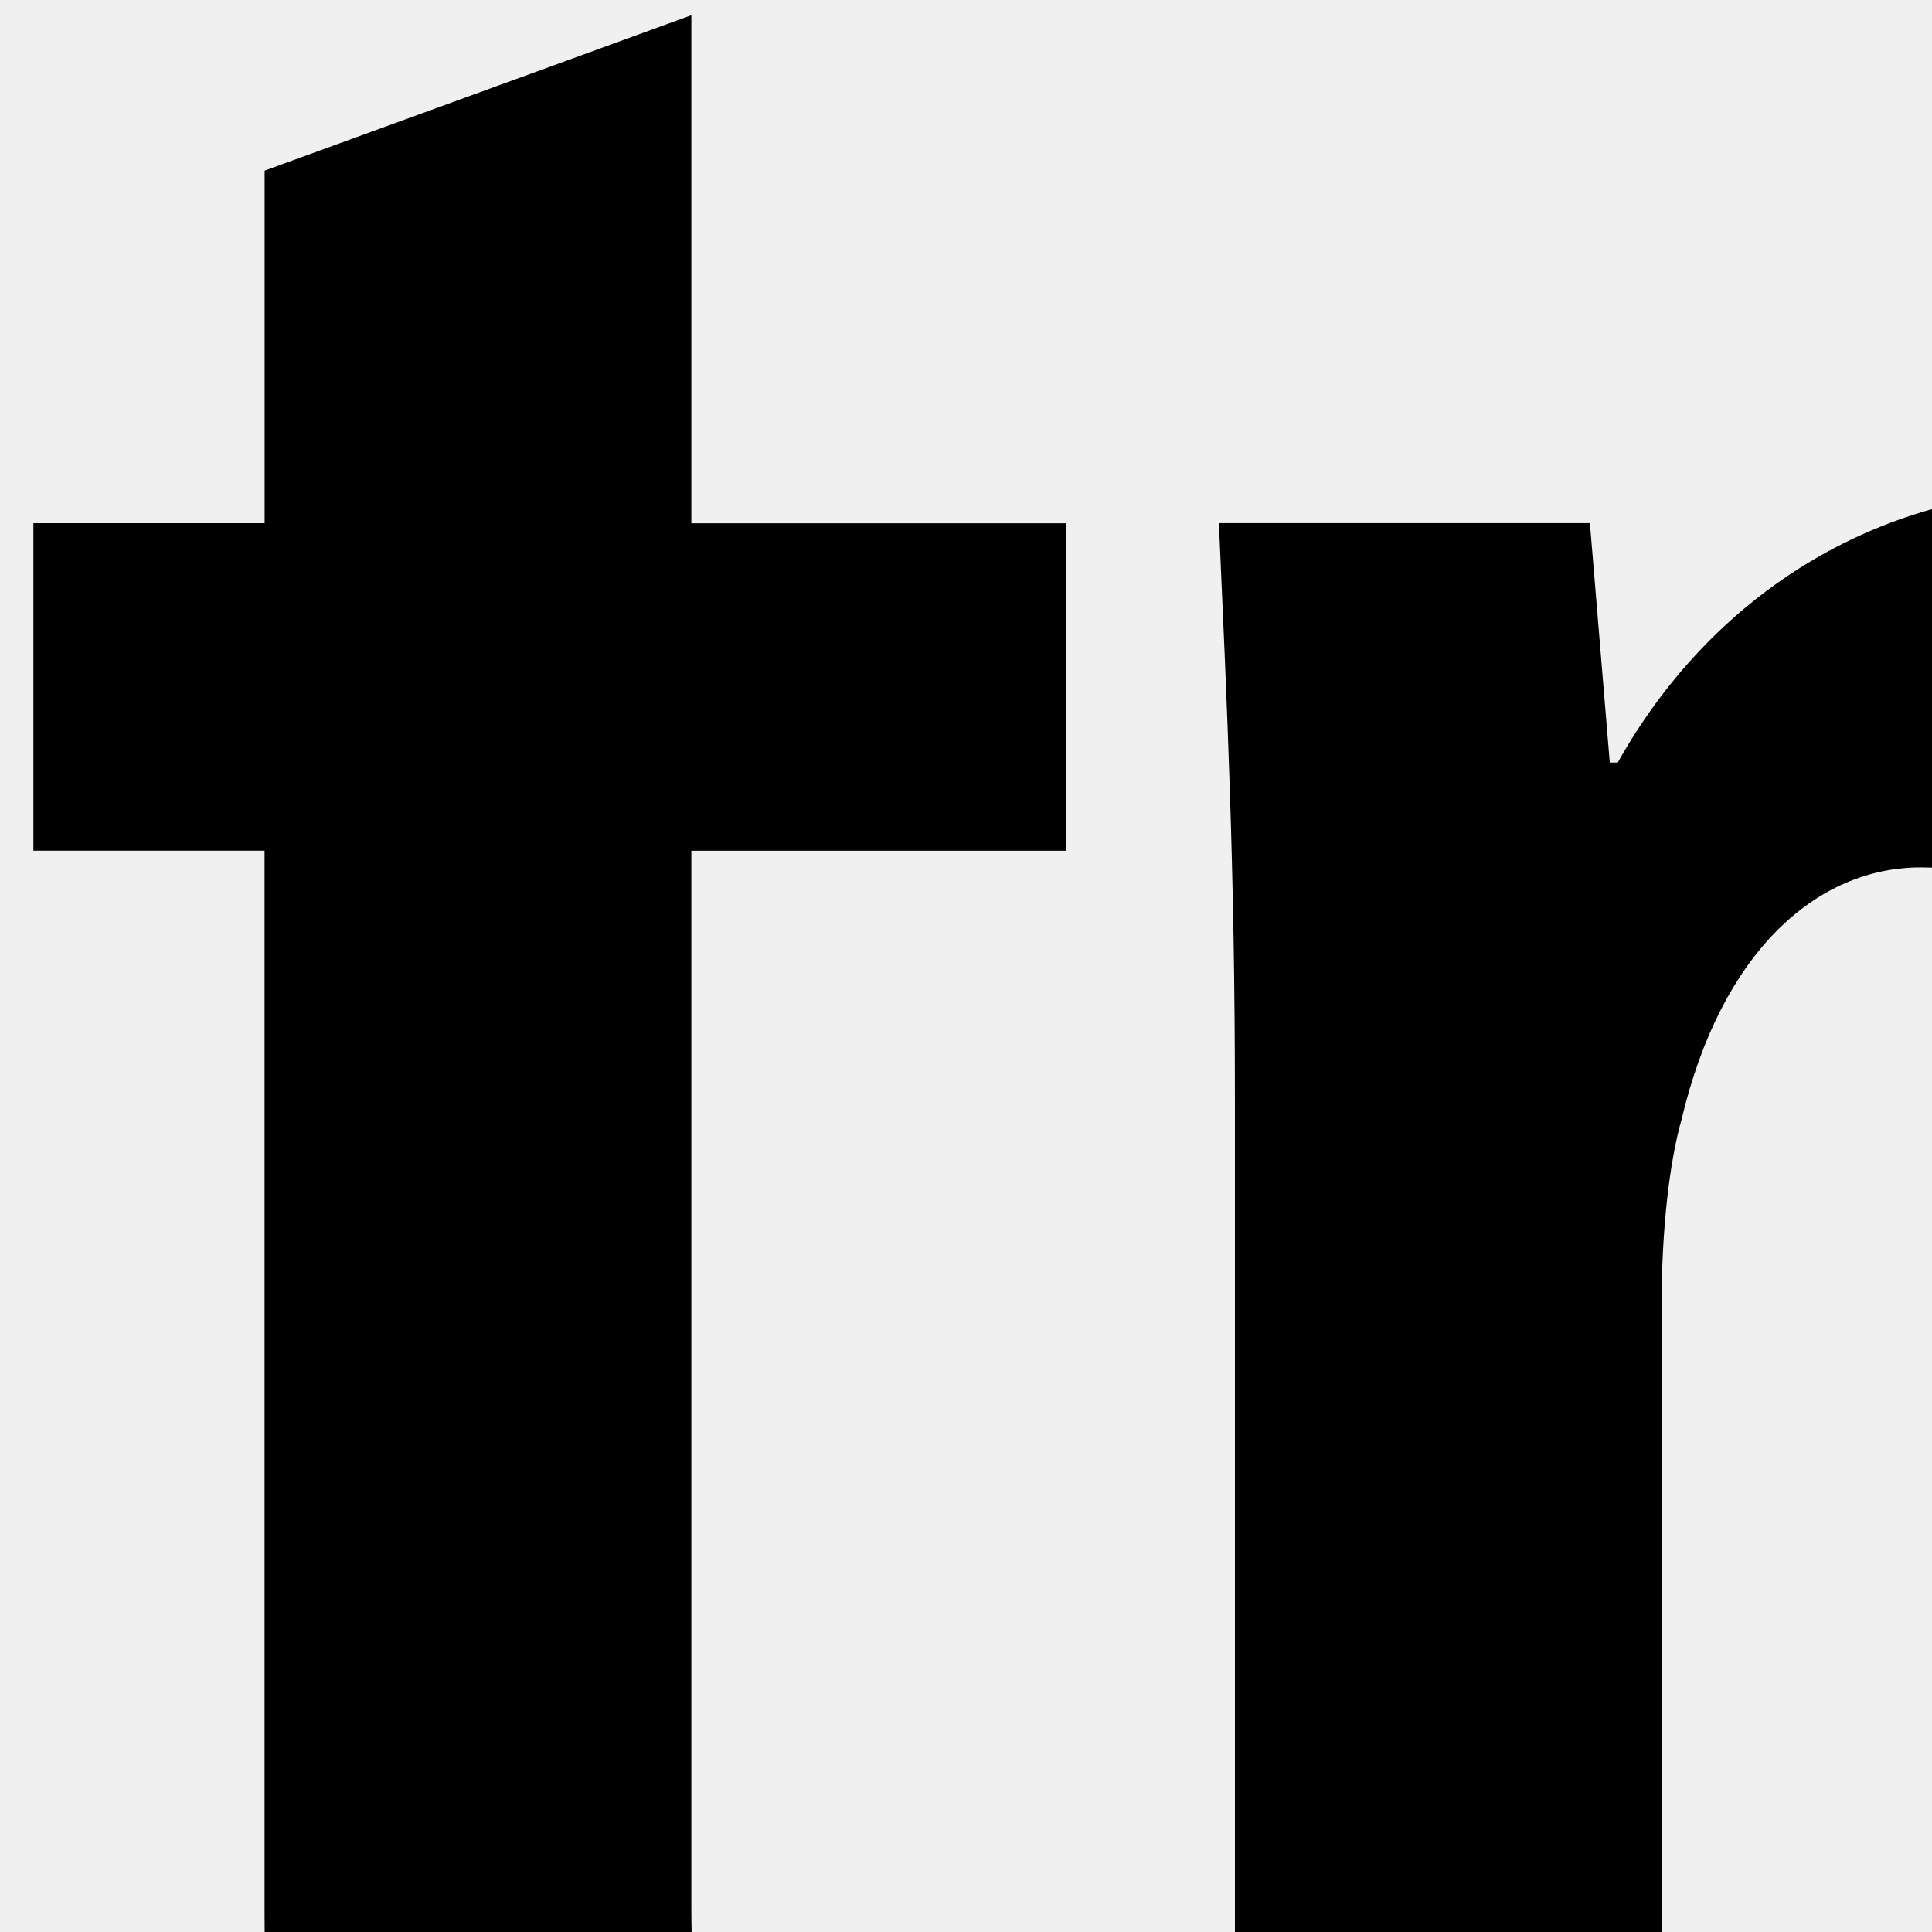
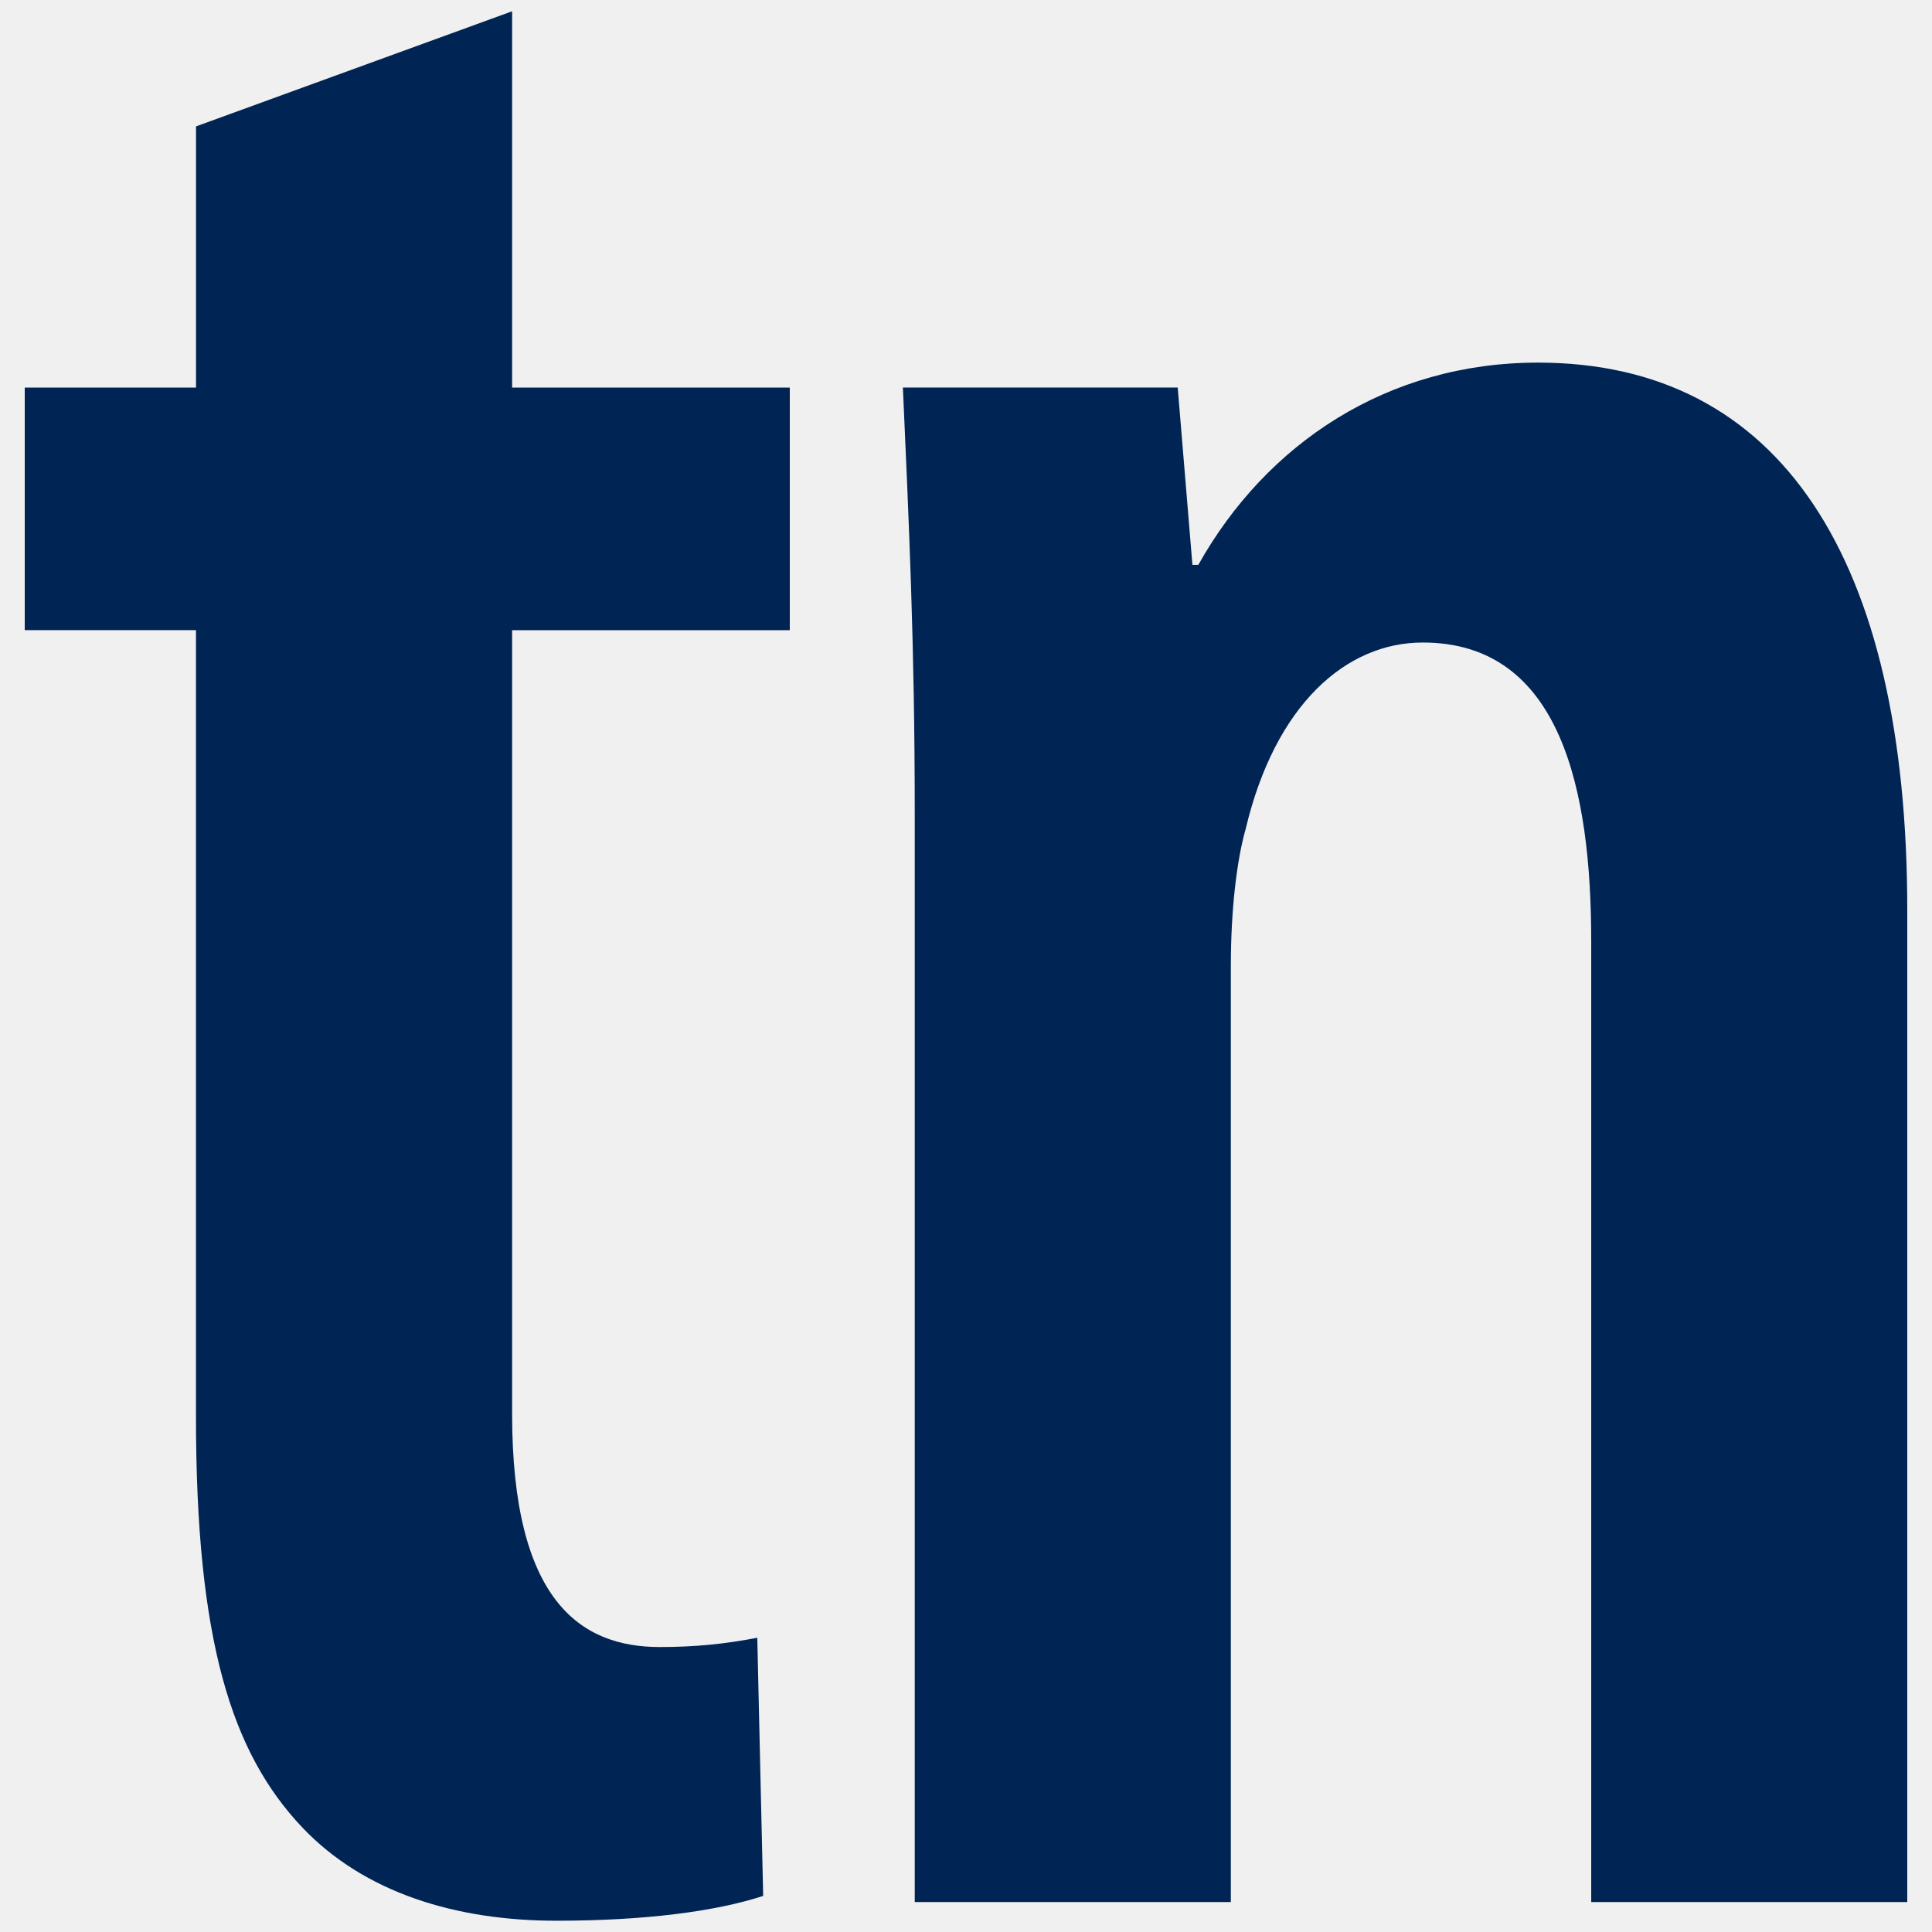
- <svg xmlns="http://www.w3.org/2000/svg" viewBox="0 0 32 32">
-   <style>
- .icon {
-     fill: #000;
- }
- 
- @media (prefers-color-scheme: dark) {
-     .icon {
-         fill: #fff;
-     }
- }
- </style>
-   <path class="icon" d="M11.451.252h0l-7.068,2.574v5.84H.553v5.424h3.829v17.595c0,5.004.793,7.507,2.379,9.179,1.387,1.46,3.435,2.084,5.681,2.084,1.981,0,3.566-.209,4.623-.555l-.132-5.772c-.727.139-1.387.207-2.18.207-1.783,0-3.302-1.044-3.302-5.214V14.091h6.209v-5.424h-6.209V.252Z" fill="#000" />
-   <path d="M34.39,8.108h0c-3.369.001-6.075,1.81-7.595,4.522h-.132l-.329-3.965h-6.145c.132,2.991.265,5.703.265,9.528v24.338h7.068v-20.932c0-1.251.132-2.364.331-3.061.659-2.781,2.243-4.171,3.961-4.171,3.105,0,3.766,3.337,3.766,6.676v21.488h7.067v-22.183c0-7.858-2.841-12.24-8.257-12.24Z" fill="#000" />
+ <svg xmlns="http://www.w3.org/2000/svg" id="Layer_1" version="1.1" viewBox="0 0 43.2 43.2">
+   <path d="M11.451,8.667h6.209v5.424h-6.209v17.523c0,4.17,1.519,5.214,3.302,5.214.793,0,1.453-.068,2.18-.207l.132,5.772c-1.057.346-2.642.555-4.623.555-2.246,0-4.294-.624-5.681-2.084-1.586-1.672-2.379-4.175-2.379-9.179V14.09H.553v-5.424h3.83V2.826L11.451.252v8.415ZM34.39,8.108c-3.369,0-6.075,1.81-7.595,4.522h-.132l-.329-3.965h-6.145c.132,2.991.265,5.703.265,9.528v24.338h7.068v-20.932c0-1.251.132-2.364.331-3.061.659-2.781,2.243-4.171,3.961-4.171,3.105,0,3.766,3.337,3.766,6.676v21.488h7.067v-22.183c0-7.858-2.841-12.24-8.257-12.24Z" fill="#002555" />
</svg>
